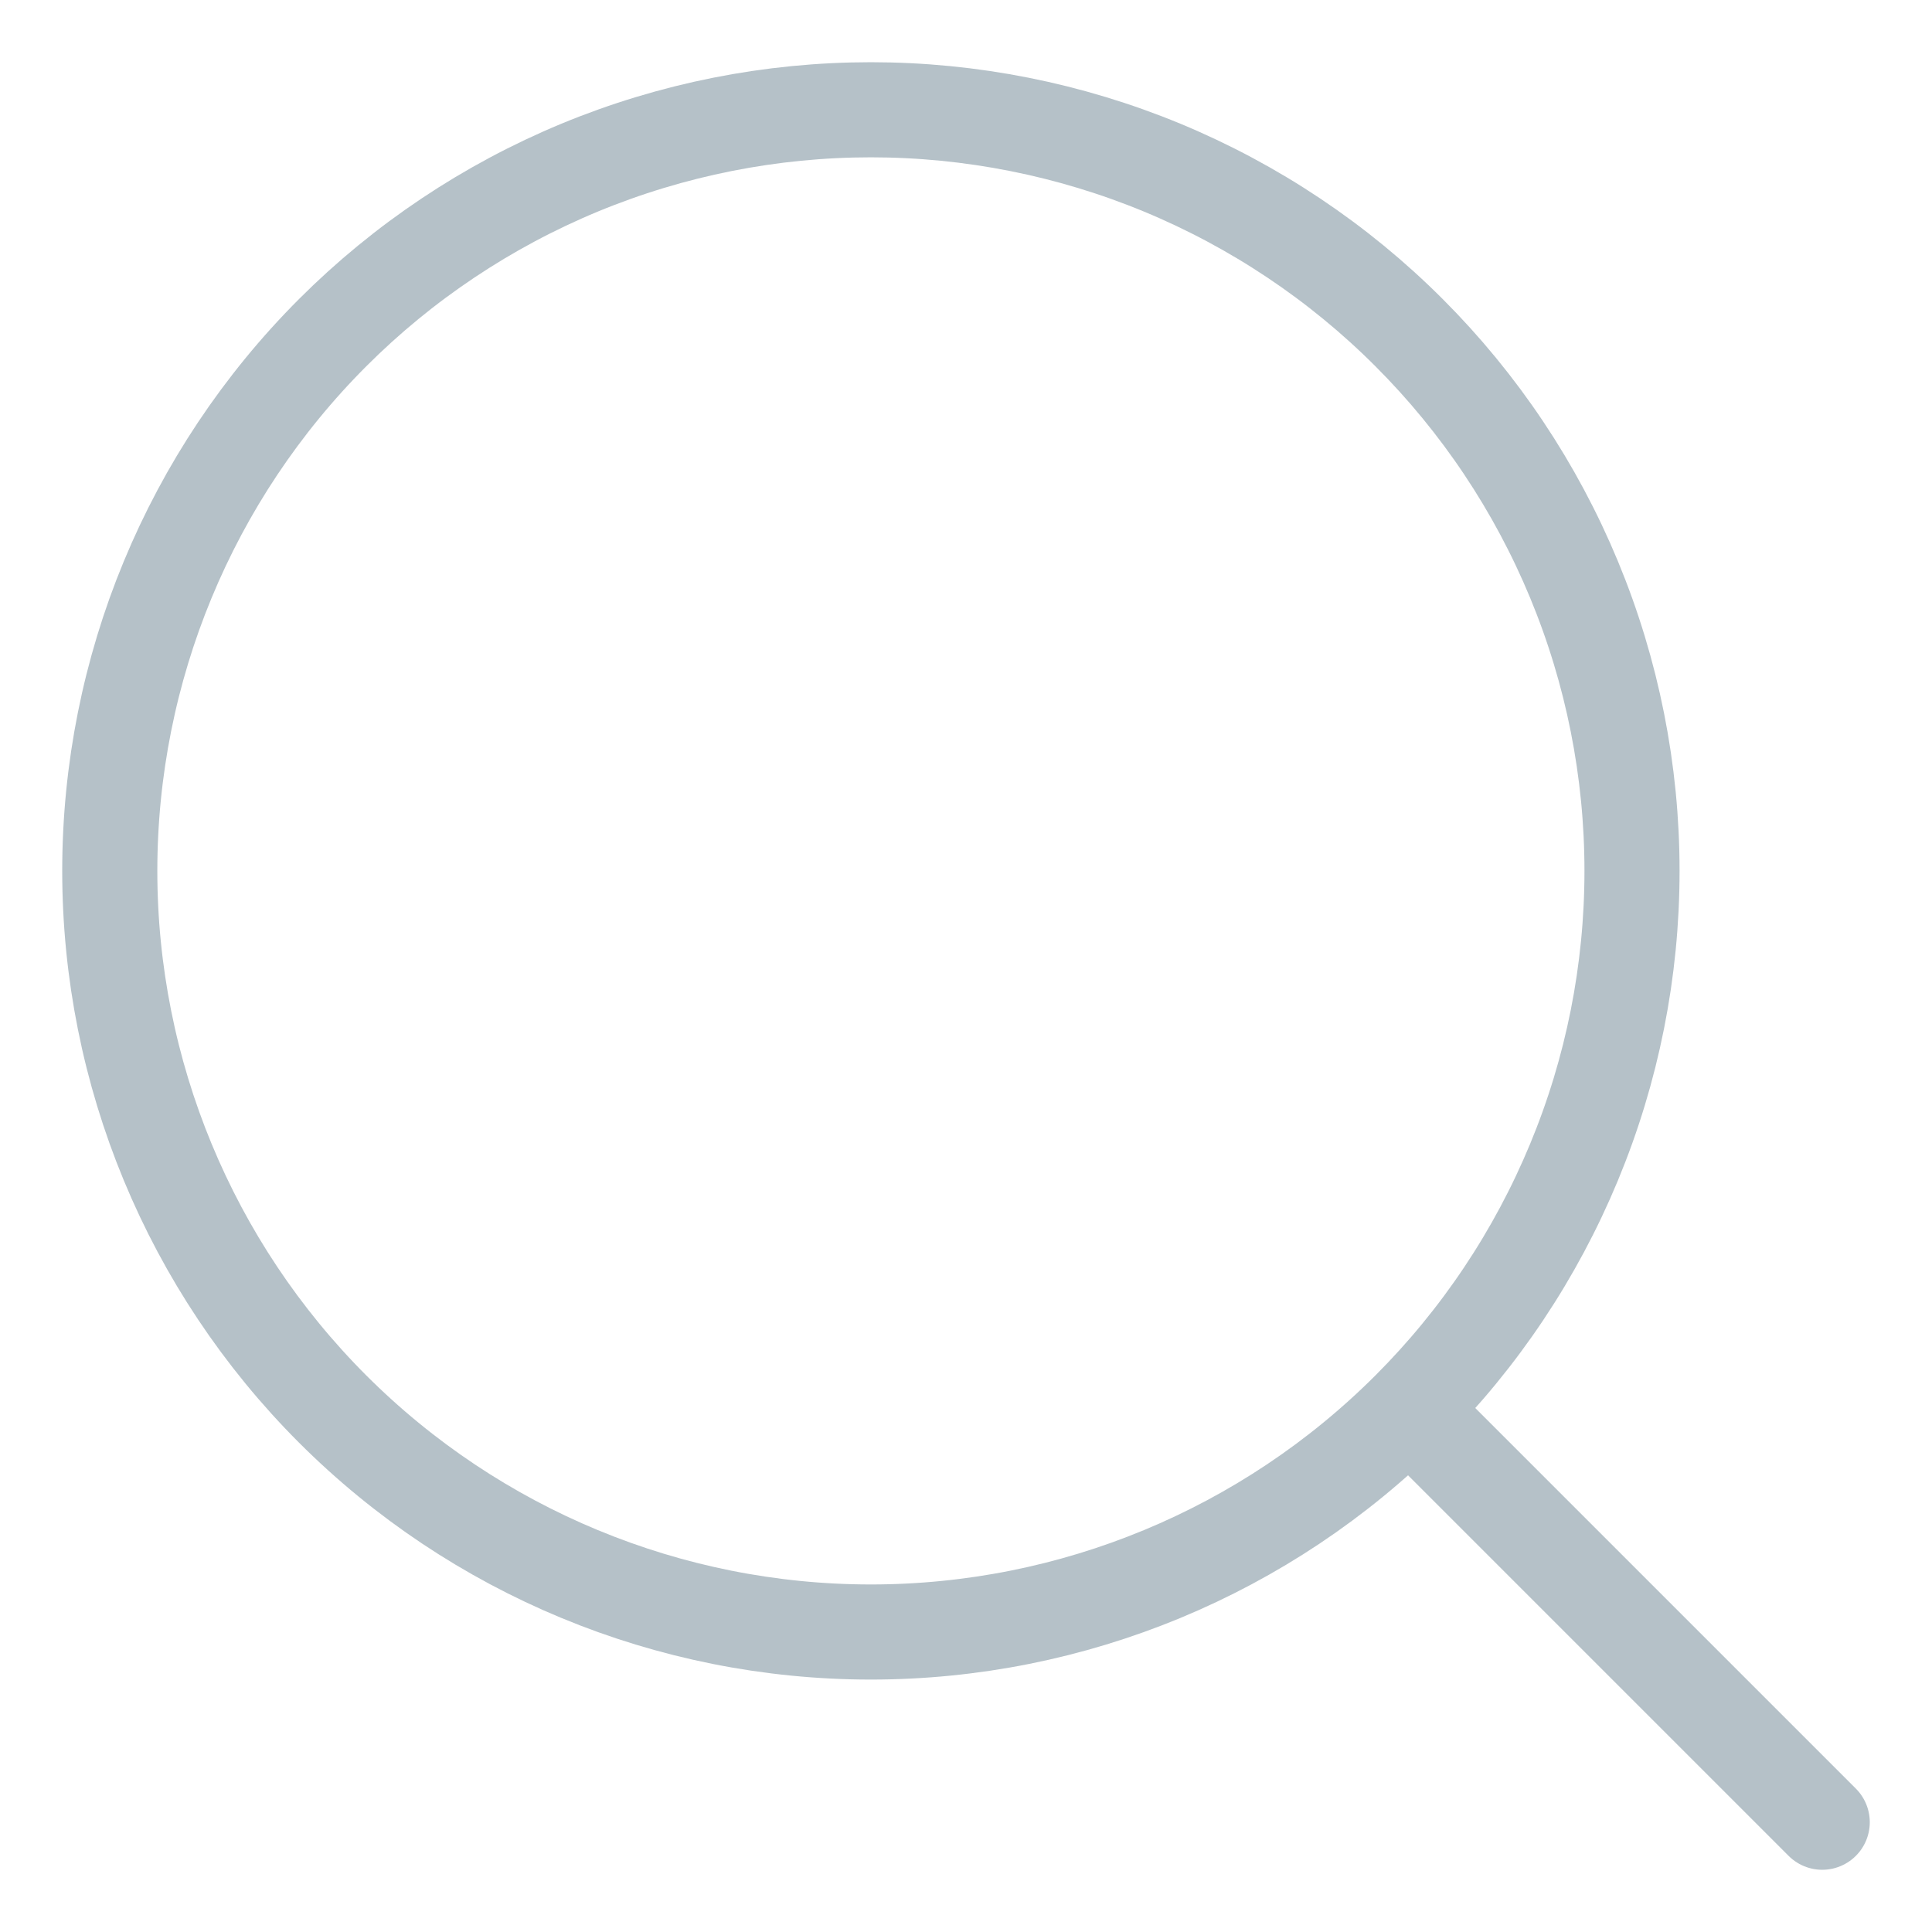
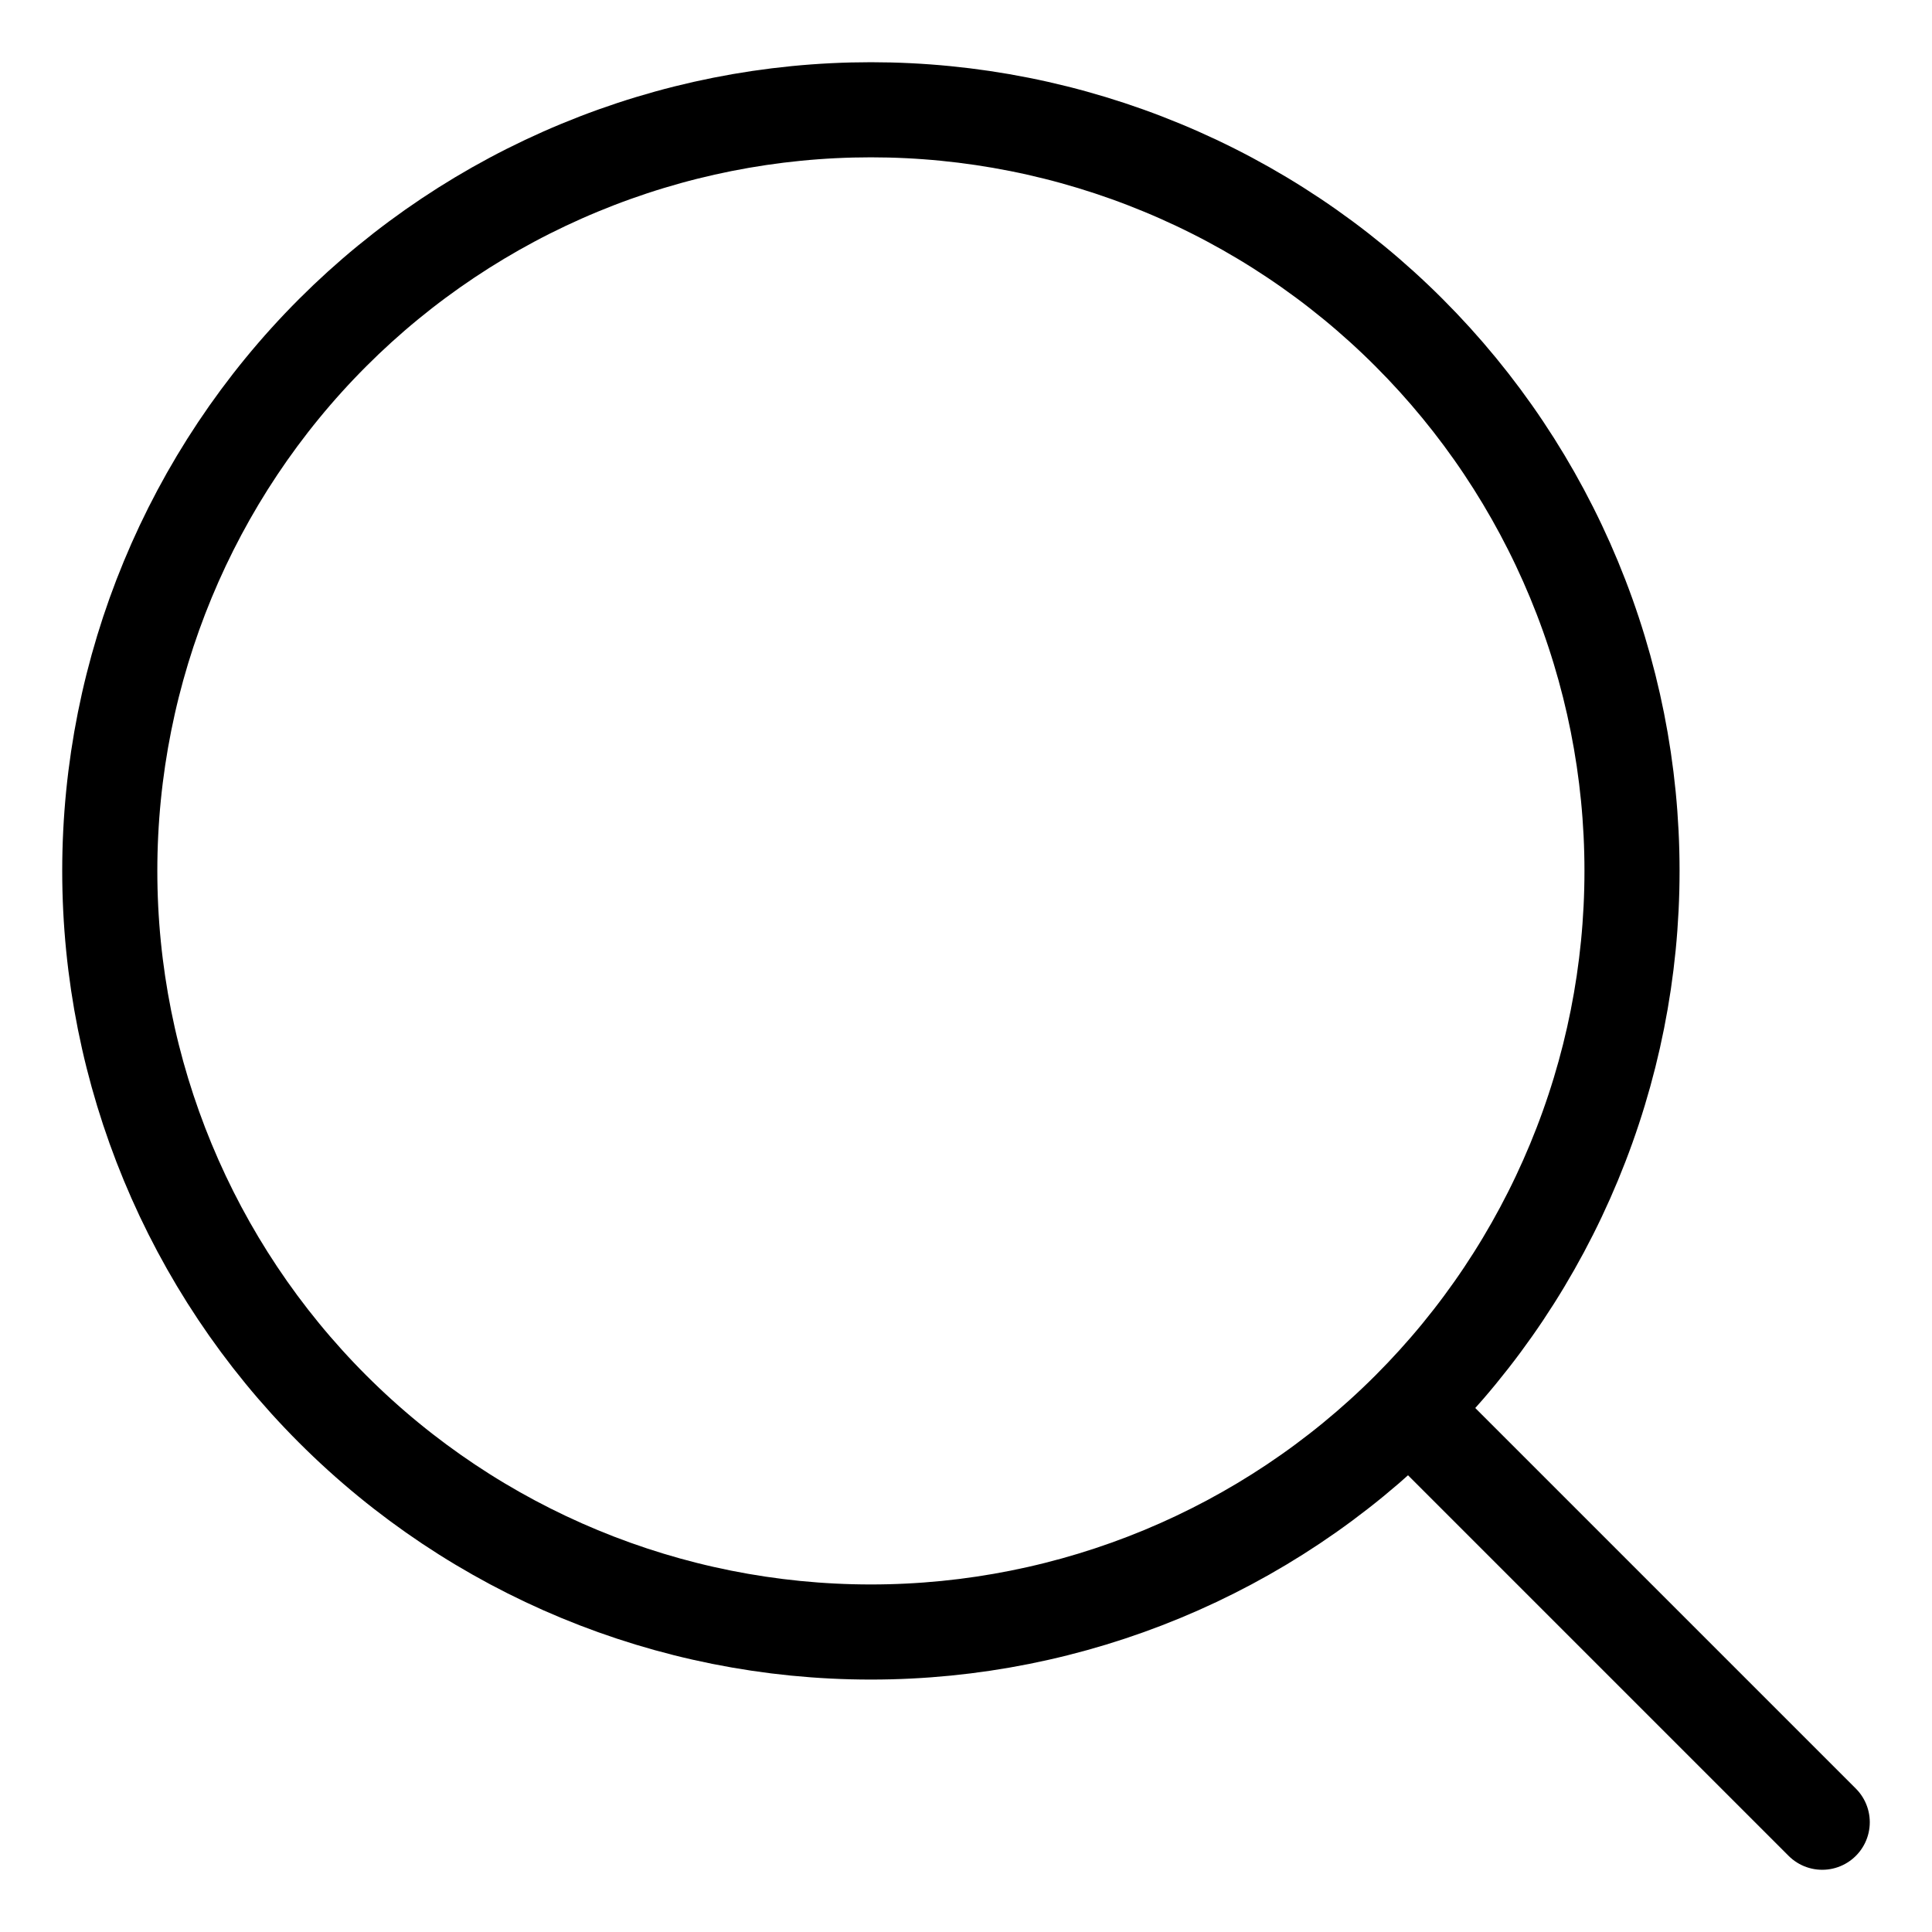
<svg xmlns="http://www.w3.org/2000/svg" width="22" height="22" viewBox="0 0 22 22" fill="none">
-   <path d="M20.75 20.75L16.045 16.045M16.045 16.045C16.85 15.24 17.488 14.285 17.924 13.233C18.36 12.182 18.584 11.055 18.584 9.917C18.584 8.779 18.36 7.652 17.924 6.6C17.488 5.548 16.85 4.593 16.045 3.788C15.241 2.983 14.285 2.345 13.234 1.909C12.182 1.474 11.055 1.25 9.917 1.25C8.779 1.25 7.652 1.474 6.6 1.909C5.549 2.345 4.593 2.983 3.788 3.788C2.163 5.414 1.25 7.618 1.25 9.917C1.25 12.215 2.163 14.42 3.788 16.045C5.414 17.67 7.618 18.584 9.917 18.584C12.216 18.584 14.42 17.67 16.045 16.045Z" stroke="#B5C1C8" stroke-width="1.083" stroke-linecap="round" stroke-linejoin="round" />
+   <path d="M20.75 20.75L16.045 16.045M16.045 16.045C16.85 15.24 17.488 14.285 17.924 13.233C18.36 12.182 18.584 11.055 18.584 9.917C18.584 8.779 18.36 7.652 17.924 6.6C17.488 5.548 16.85 4.593 16.045 3.788C15.241 2.983 14.285 2.345 13.234 1.91C12.182 1.474 11.055 1.25 9.917 1.25C8.779 1.25 7.652 1.474 6.6 1.91C5.549 2.345 4.593 2.983 3.788 3.788C2.163 5.414 1.25 7.618 1.25 9.917C1.25 12.215 2.163 14.42 3.788 16.045C5.414 17.671 7.618 18.584 9.917 18.584C12.216 18.584 14.42 17.671 16.045 16.045Z" stroke="black" stroke-width="1.083" stroke-linecap="round" stroke-linejoin="round" />
</svg>
